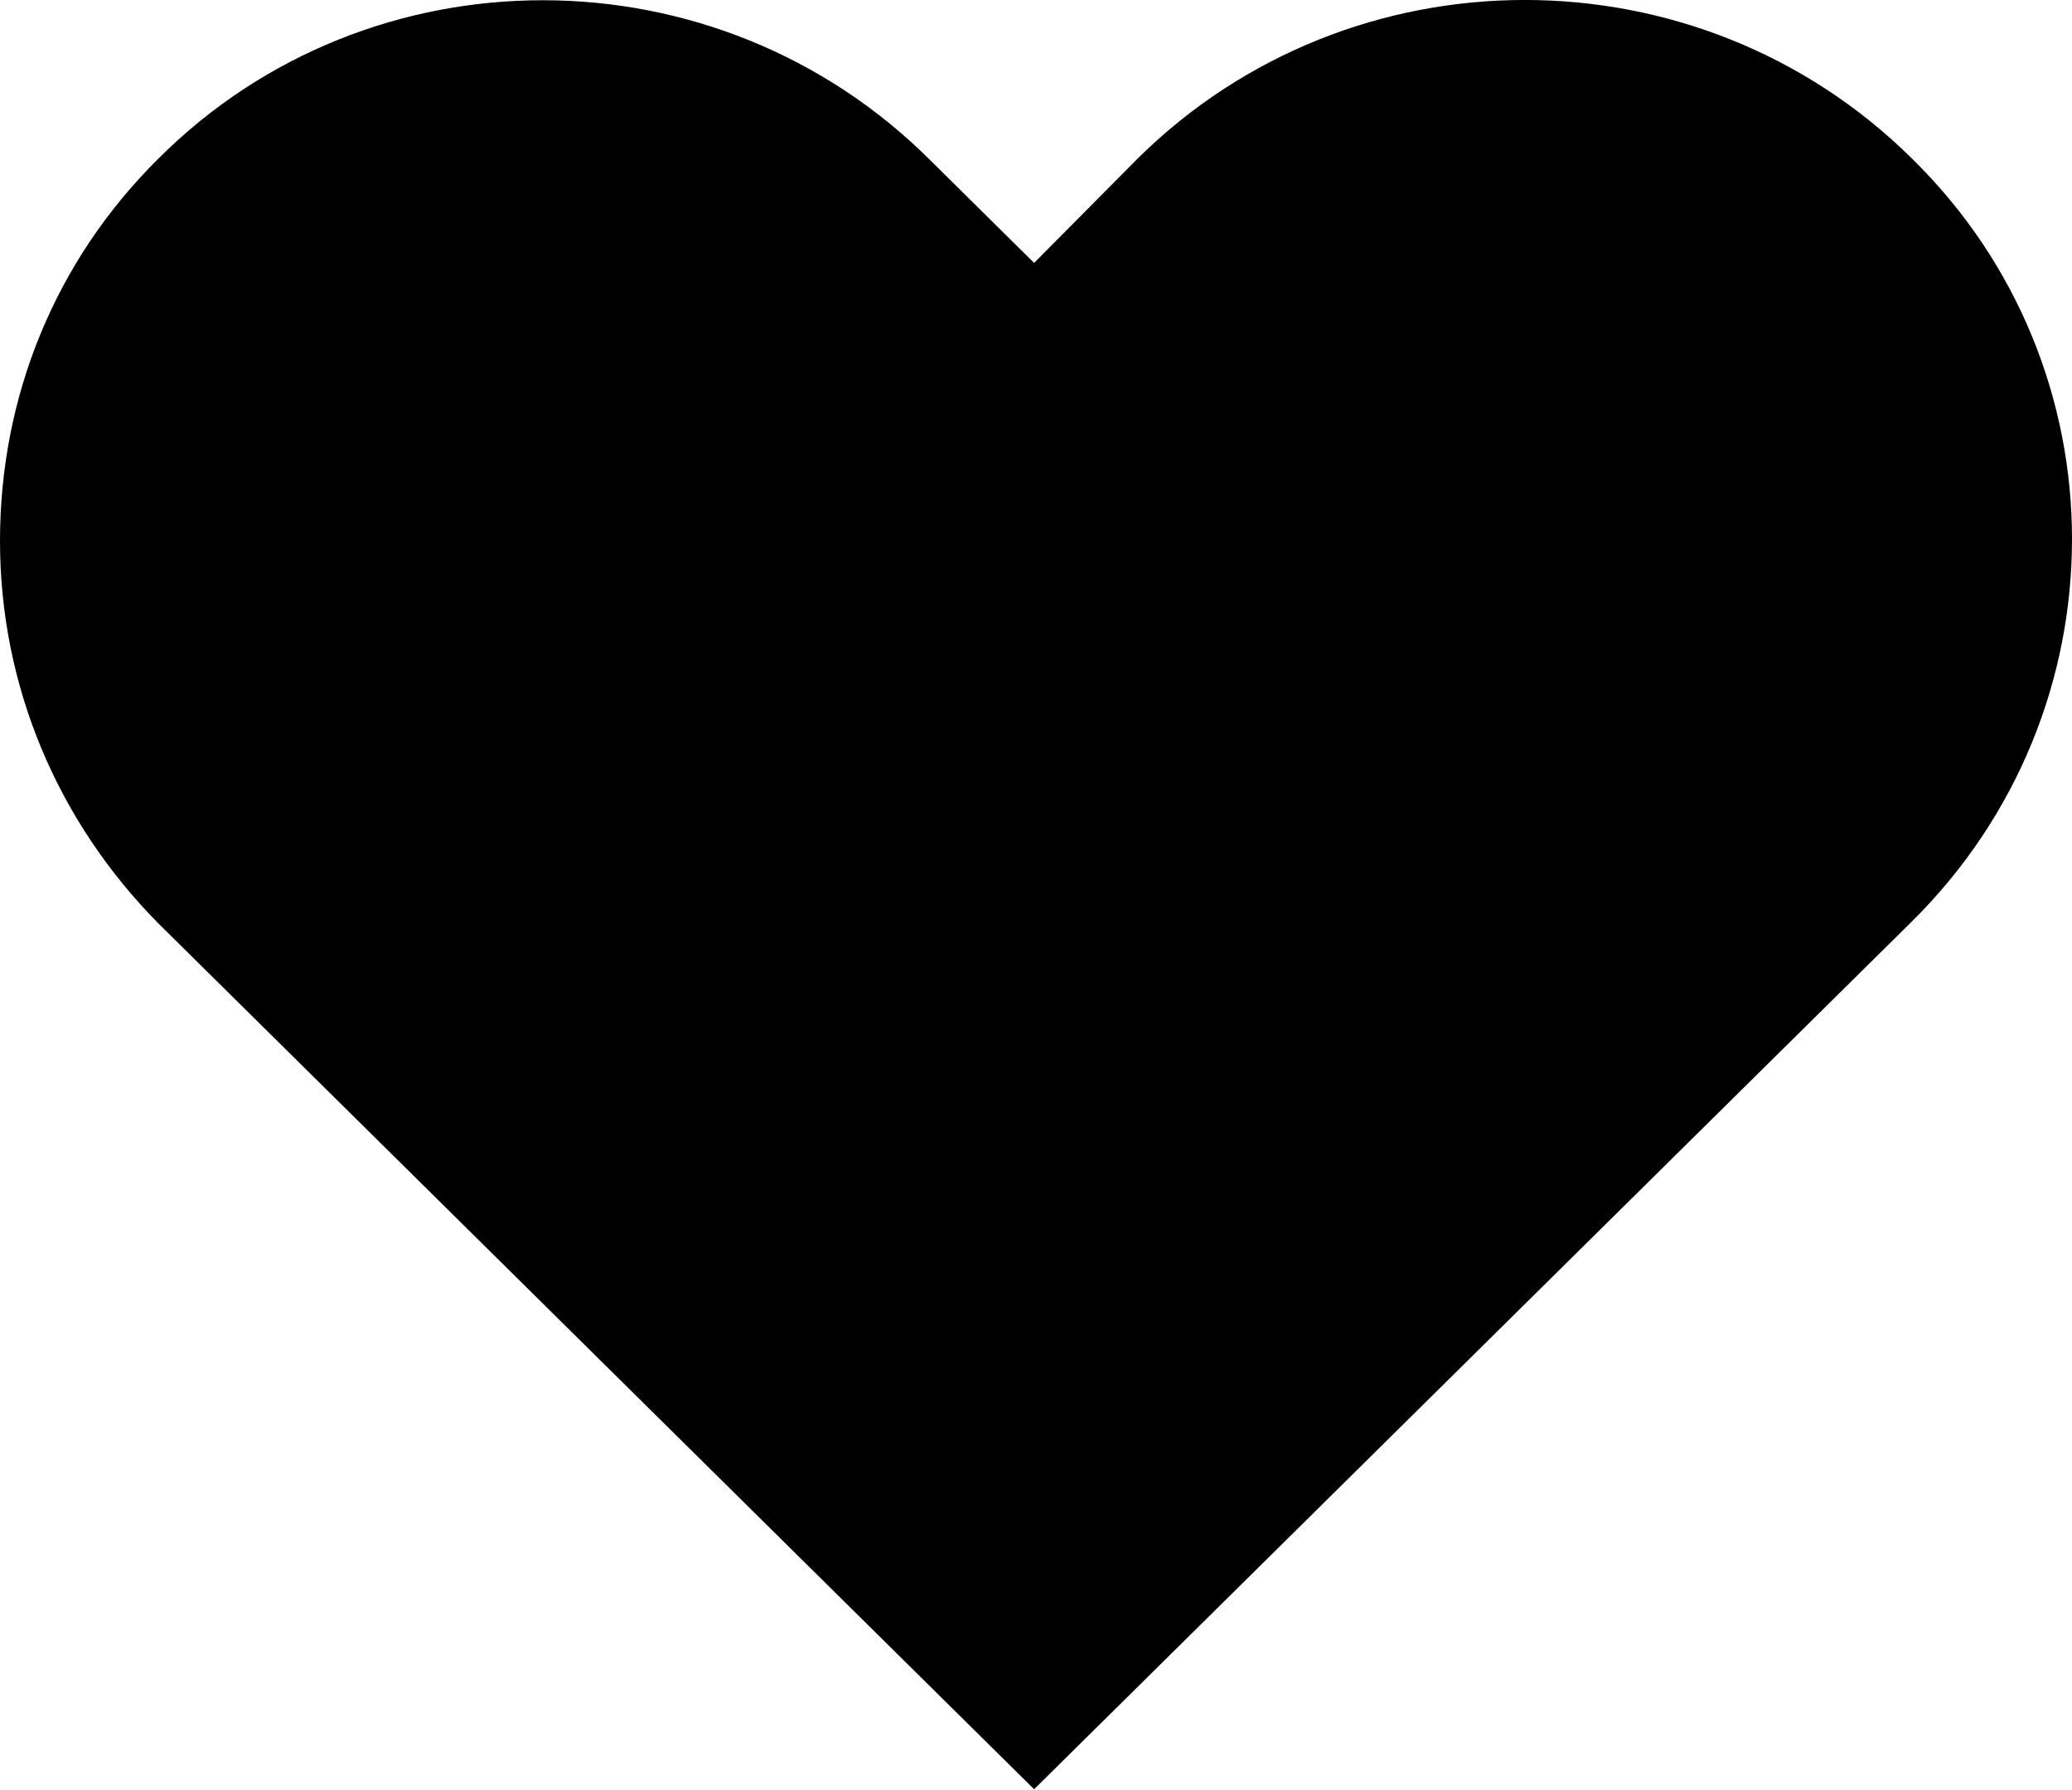
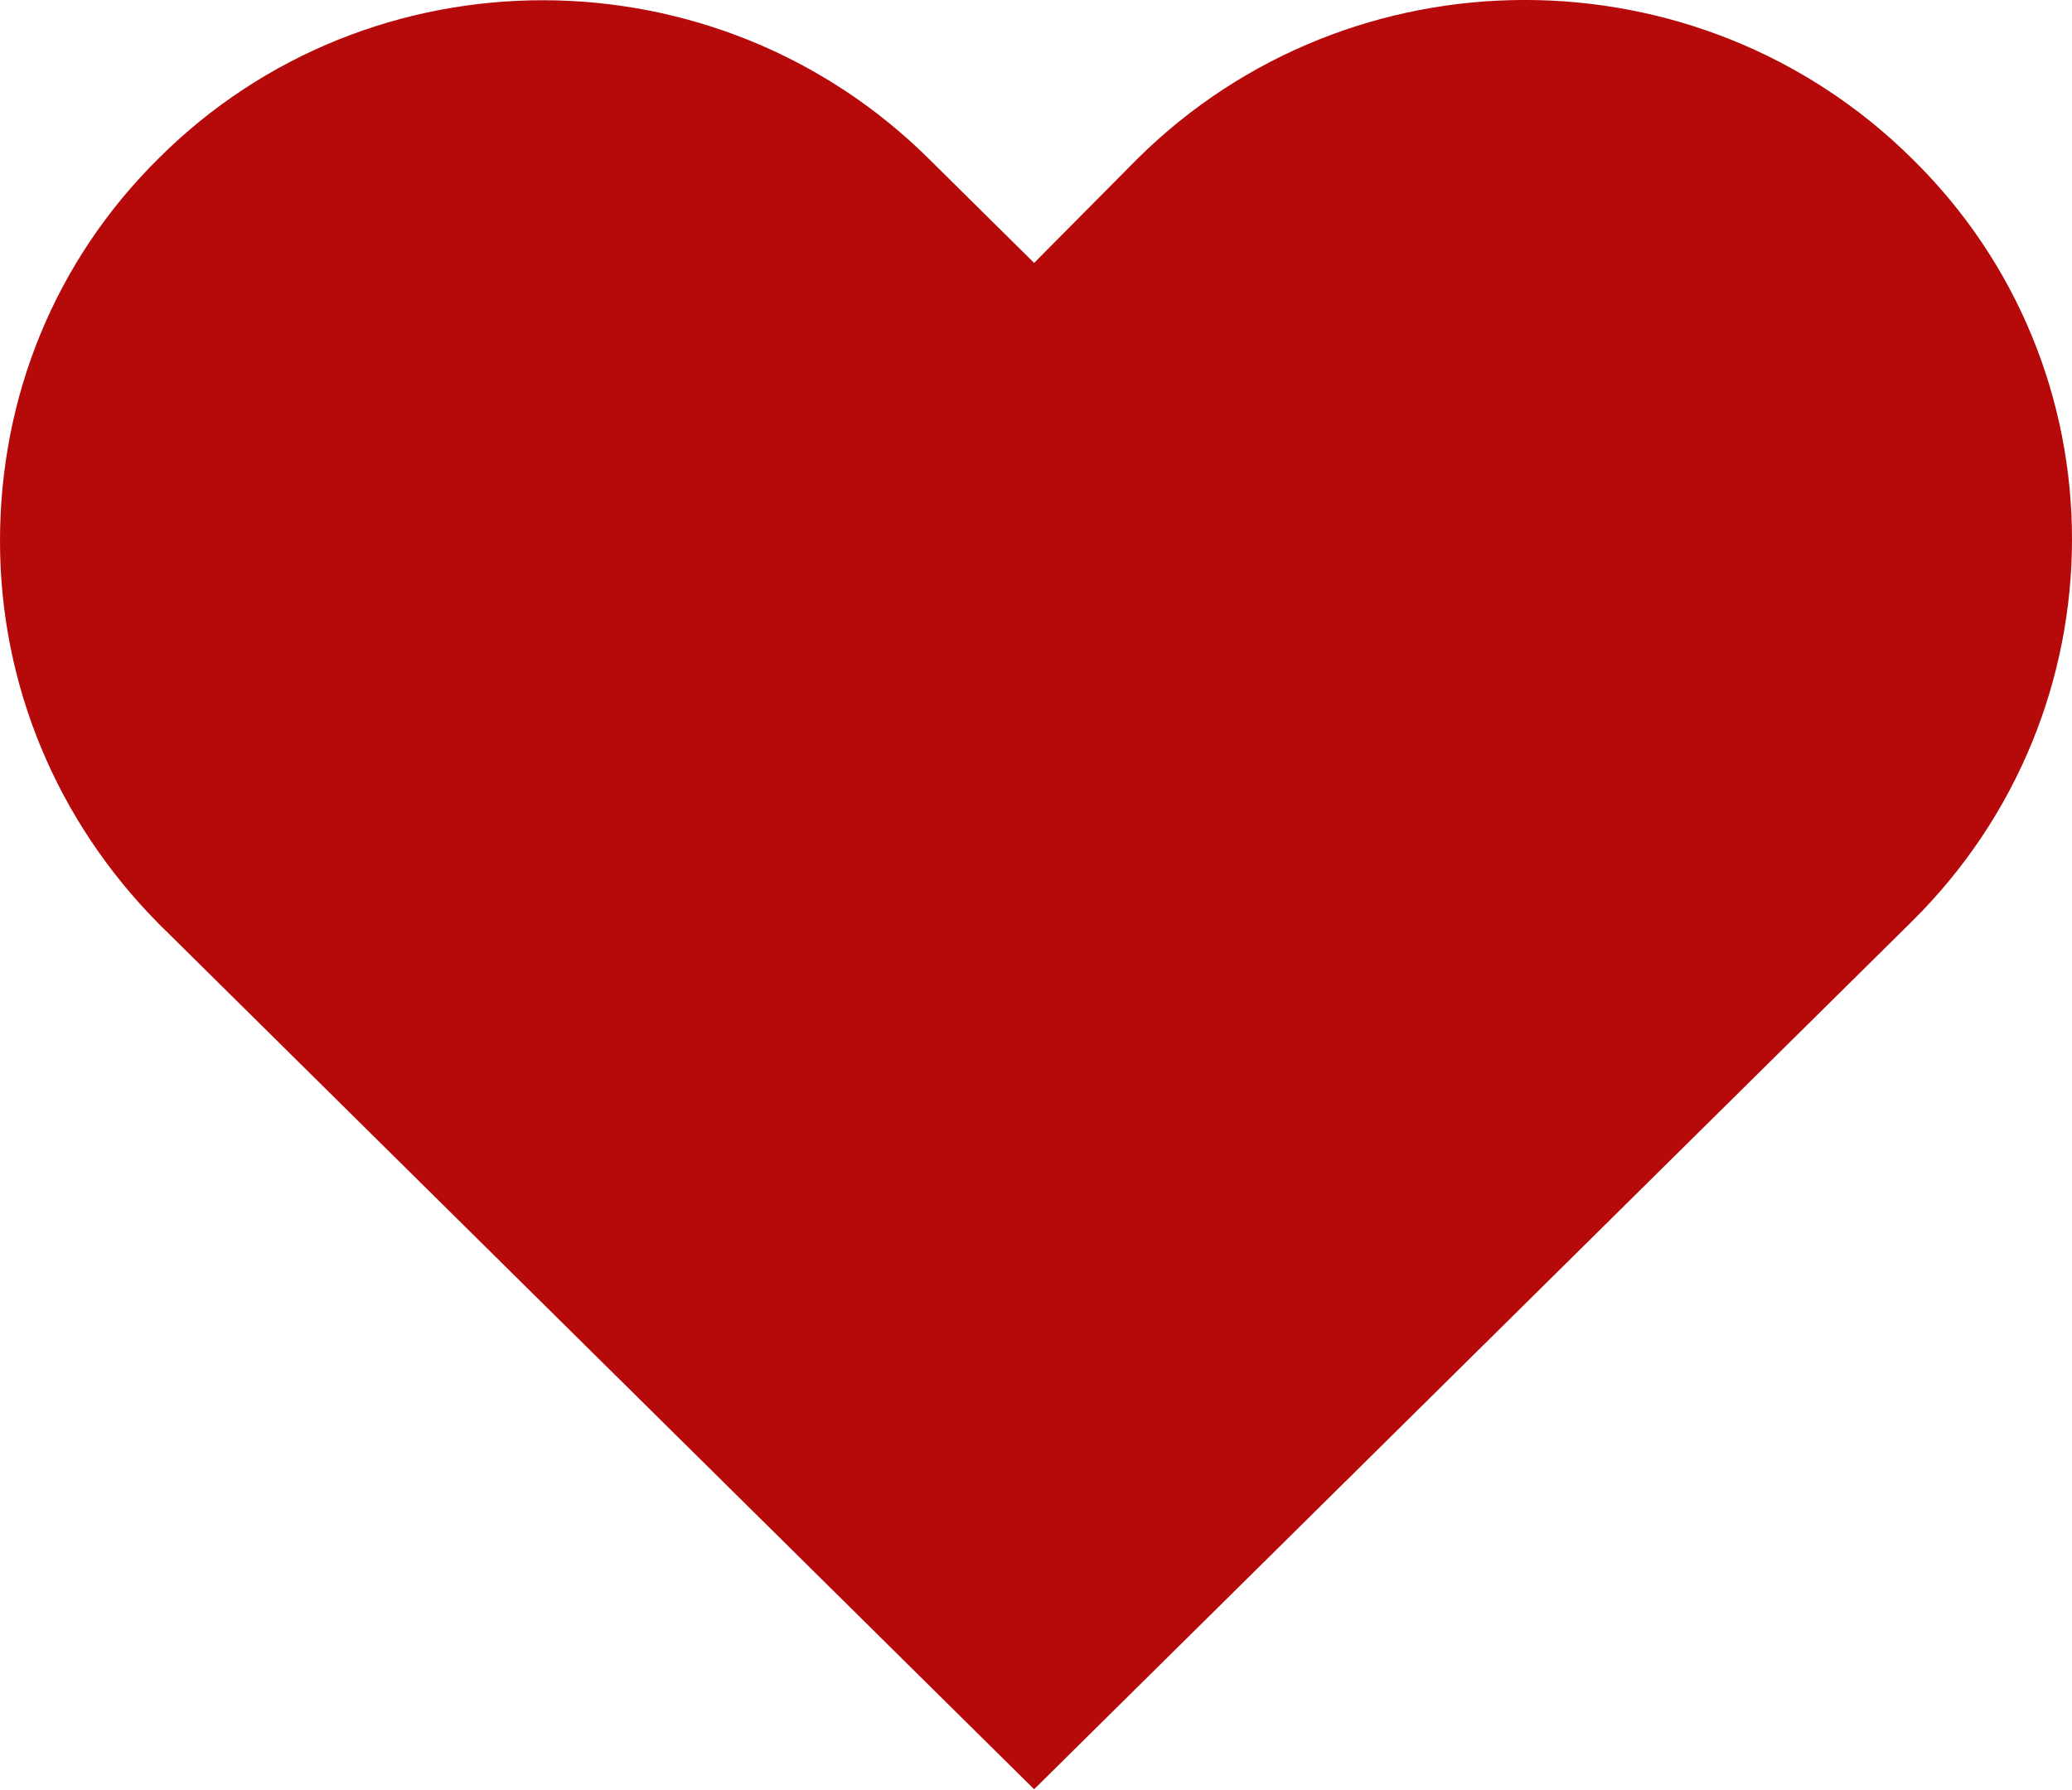
<svg xmlns="http://www.w3.org/2000/svg" width="22" height="19" viewBox="0 0 22 19" fill="none">
-   <path fill-rule="evenodd" clip-rule="evenodd" d="M20.299 1.682C22.567 3.902 22.567 7.543 20.299 9.786L10.98 19L1.684 9.808C0.606 8.72 0 7.277 0 5.745C0 4.213 0.584 2.77 1.684 1.682C3.93 -0.561 7.612 -0.561 9.88 1.704L10.98 2.792L12.081 1.682C14.349 -0.561 18.031 -0.561 20.299 1.682Z" fill="black" />
+   <path fill-rule="evenodd" clip-rule="evenodd" d="M20.299 1.682C22.567 3.902 22.567 7.543 20.299 9.786L10.98 19L1.684 9.808C0.606 8.72 0 7.277 0 5.745C0 4.213 0.584 2.77 1.684 1.682C3.93 -0.561 7.612 -0.561 9.88 1.704L10.98 2.792L12.081 1.682C14.349 -0.561 18.031 -0.561 20.299 1.682Z" fill="rgb(182, 10, 10)" />
</svg>
